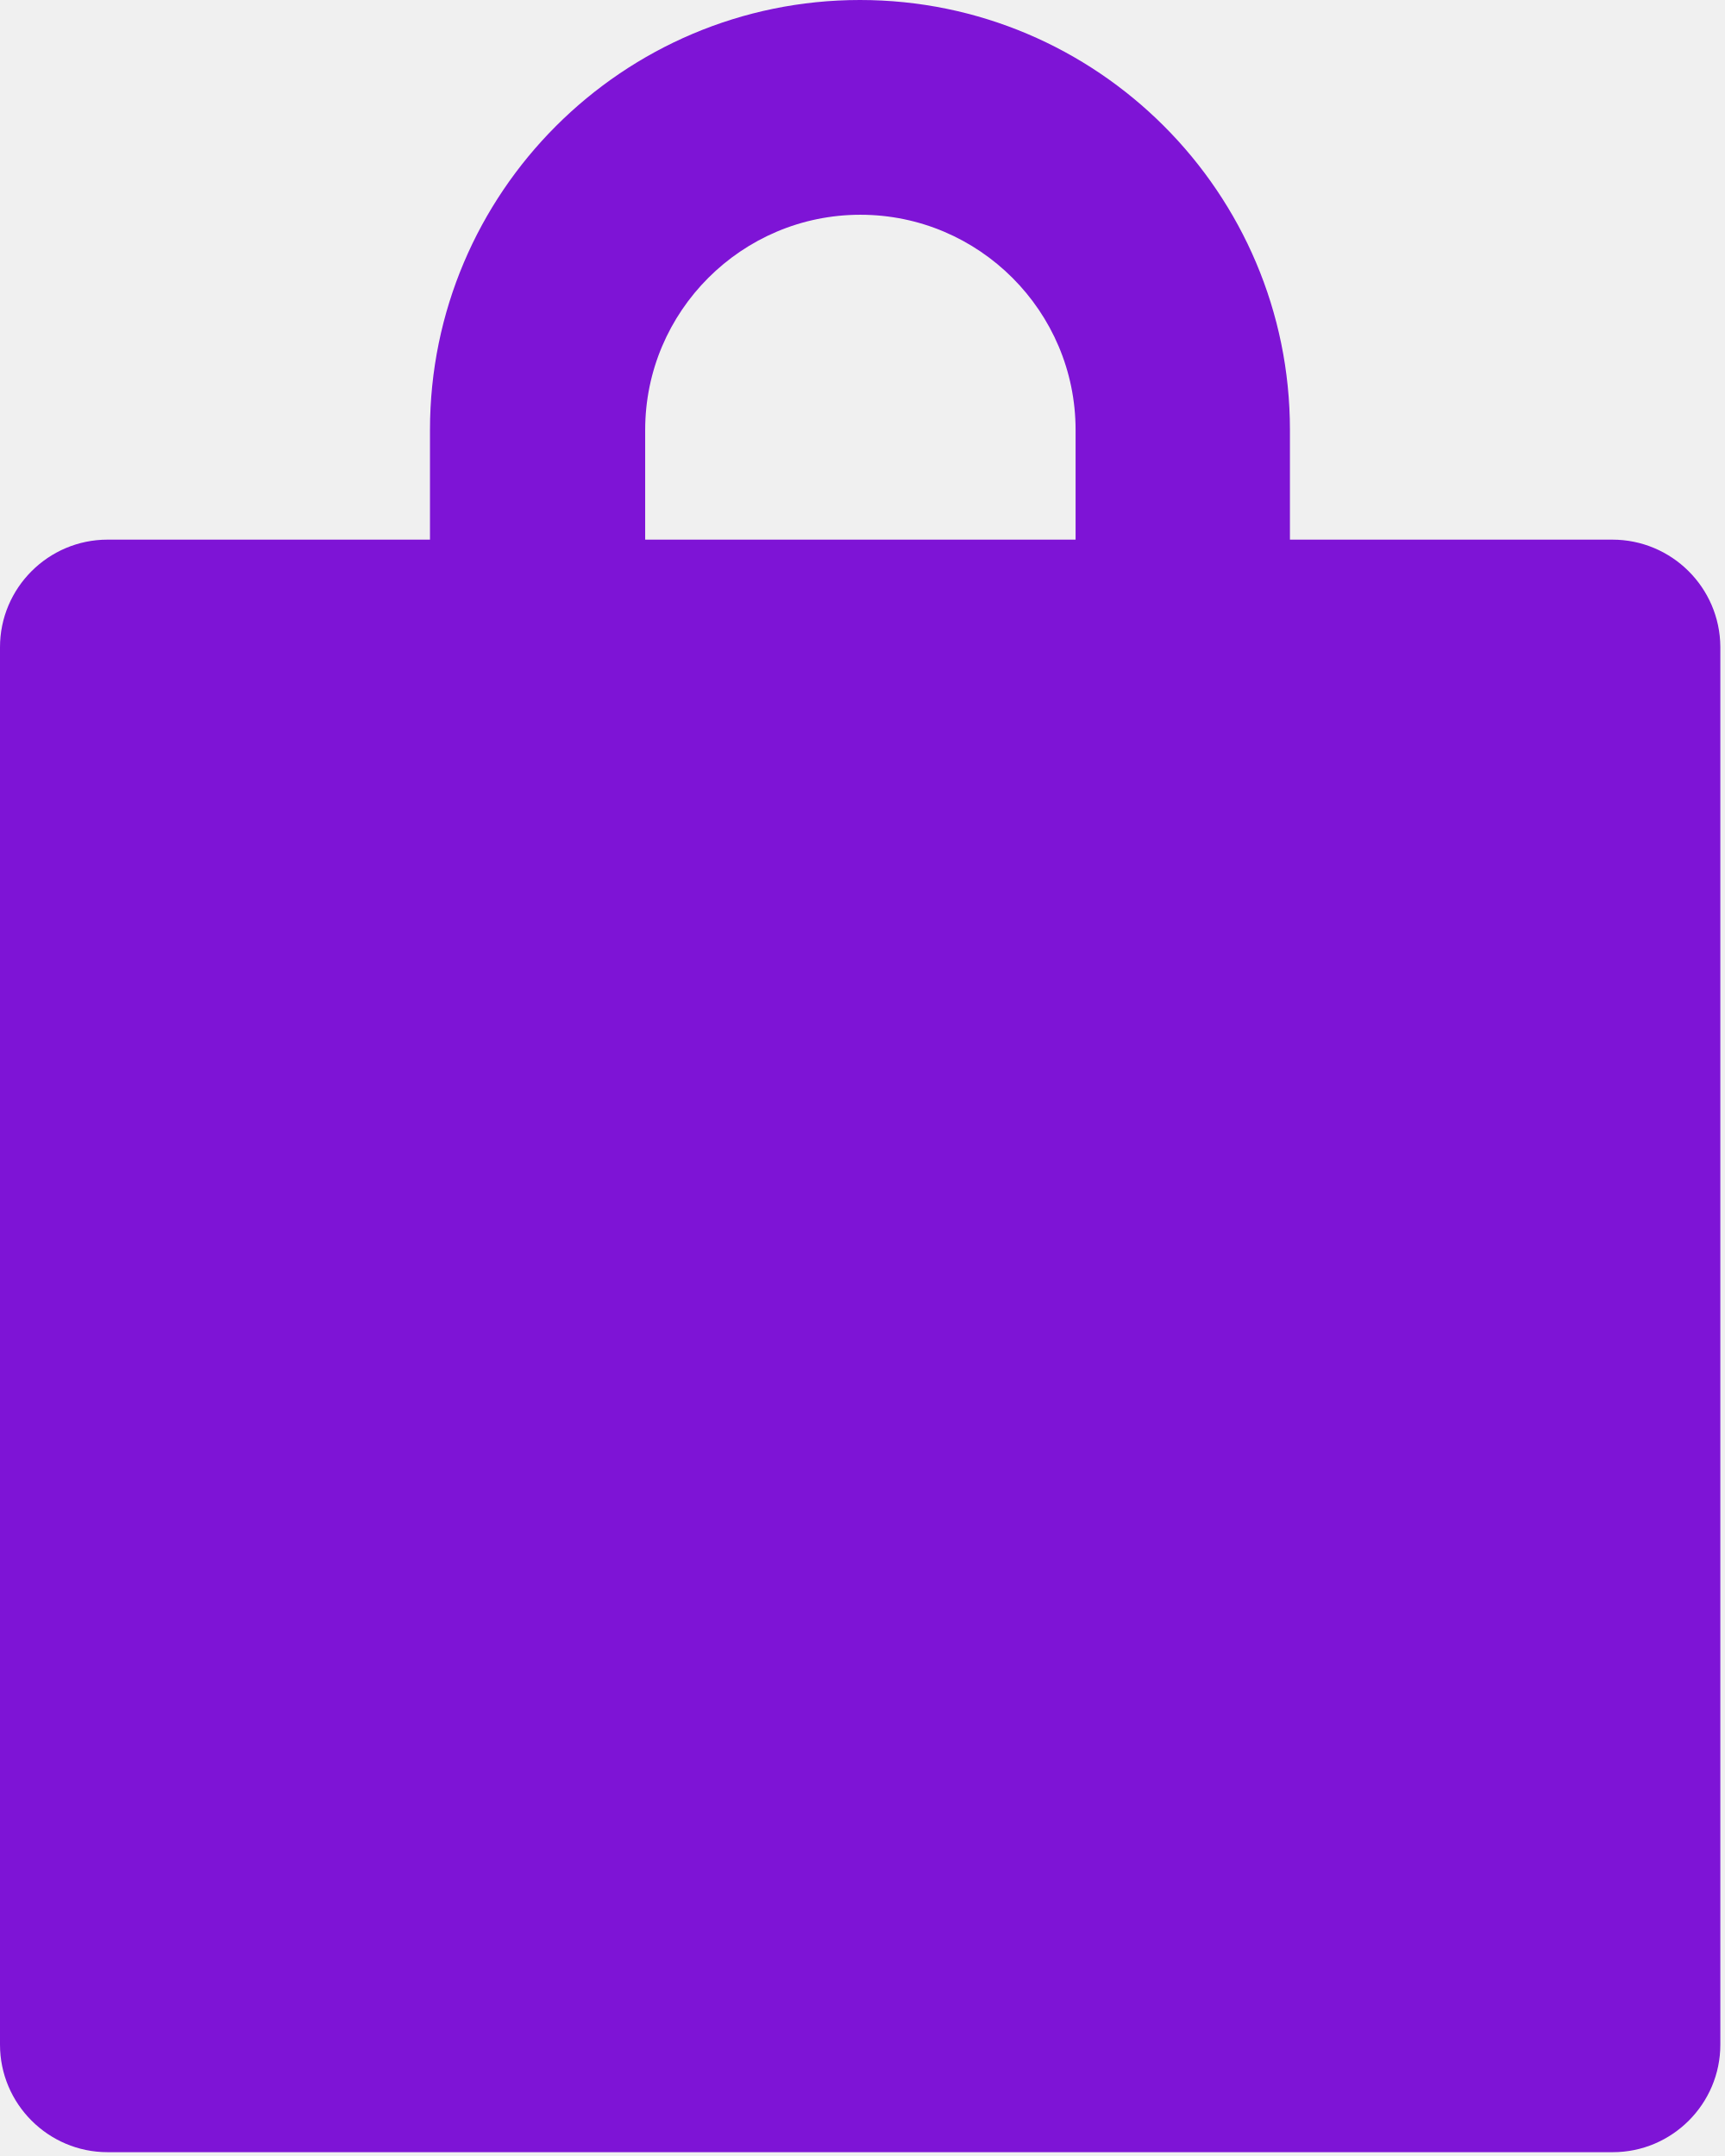
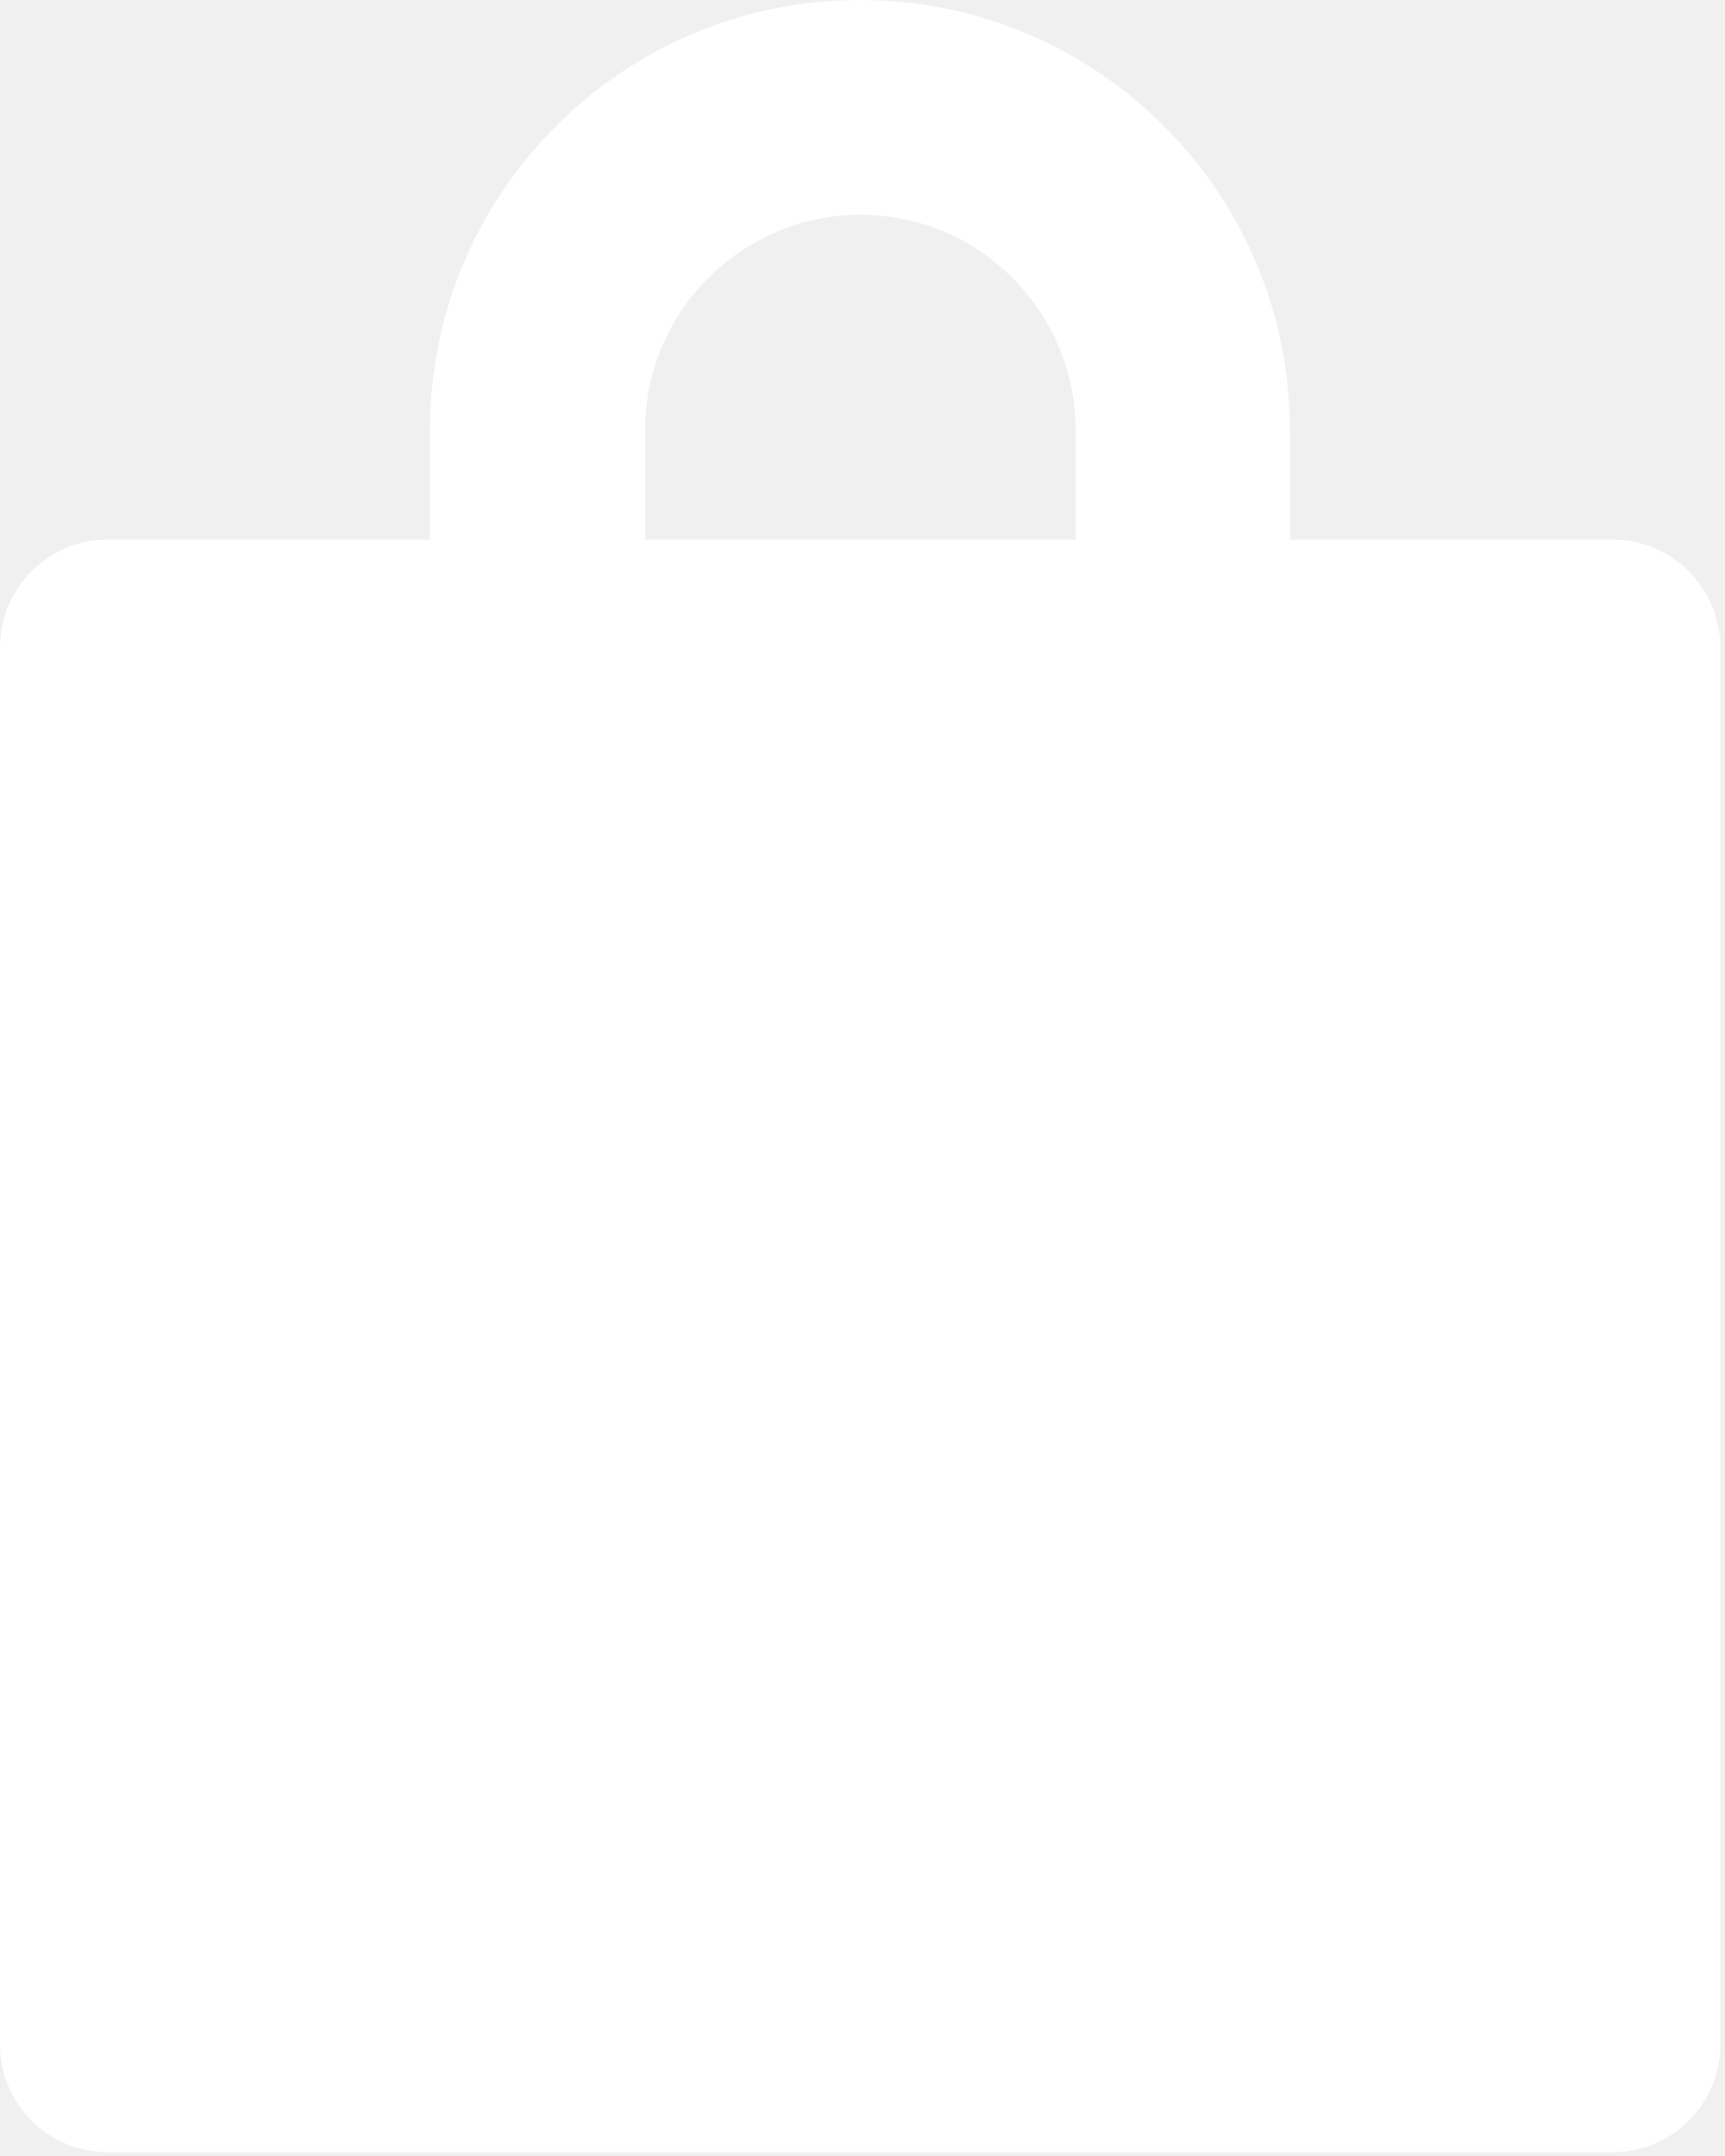
<svg xmlns="http://www.w3.org/2000/svg" xmlns:xlink="http://www.w3.org/1999/xlink" version="1.1" id="Layer_1" x="0px" y="0px" viewBox="0 0 407 509" style="enable-background:new 0 0 407 509;" xml:space="preserve">
  <style type="text/css">
- 	.st0{fill:#7E14D6;}
+ 	.st0{fill:;}
</style>
  <g>
    <g>
      <defs>
-         <path id="SVGID_3_" d="M152.3,101.5c0-28,22.8-50.8,50.8-50.8s50.8,22.8,50.8,50.8v25.9H152.3V101.5z M380.6,127.4h-76.1v-25.9     C304.5,45.5,259,0,203,0S101.5,45.5,101.5,101.5v25.9H25.4c-14,0-25.4,11.4-25.4,25.4v329.9c0,14,11.4,25.4,25.4,25.4h355.3     c14,0,25.4-11.4,25.4-25.4v-330C406,138.7,394.6,127.4,380.6,127.4z" />
+         <path fill="#fff" id="SVGID_3_" d="M152.3,101.5c0-28,22.8-50.8,50.8-50.8s50.8,22.8,50.8,50.8v25.9H152.3V101.5z M380.6,127.4h-76.1v-25.9     C304.5,45.5,259,0,203,0S101.5,45.5,101.5,101.5v25.9H25.4c-14,0-25.4,11.4-25.4,25.4v329.9c0,14,11.4,25.4,25.4,25.4h355.3     c14,0,25.4-11.4,25.4-25.4v-330C406,138.7,394.6,127.4,380.6,127.4z" />
      </defs>
      <use xlink:href="#SVGID_3_" style="overflow:visible;fill:#7E14D6;" />
      <clipPath id="SVGID_2_">
        <use xlink:href="#SVGID_3_" style="overflow:visible;" />
      </clipPath>
    </g>
  </g>
-   <polygon class="st0" points="316.5,244 287.5,215 165.4,337.1 118.6,290.8 89.6,319.8 135.9,366.5 165.4,395.6 194.4,366.5 " />
</svg>
